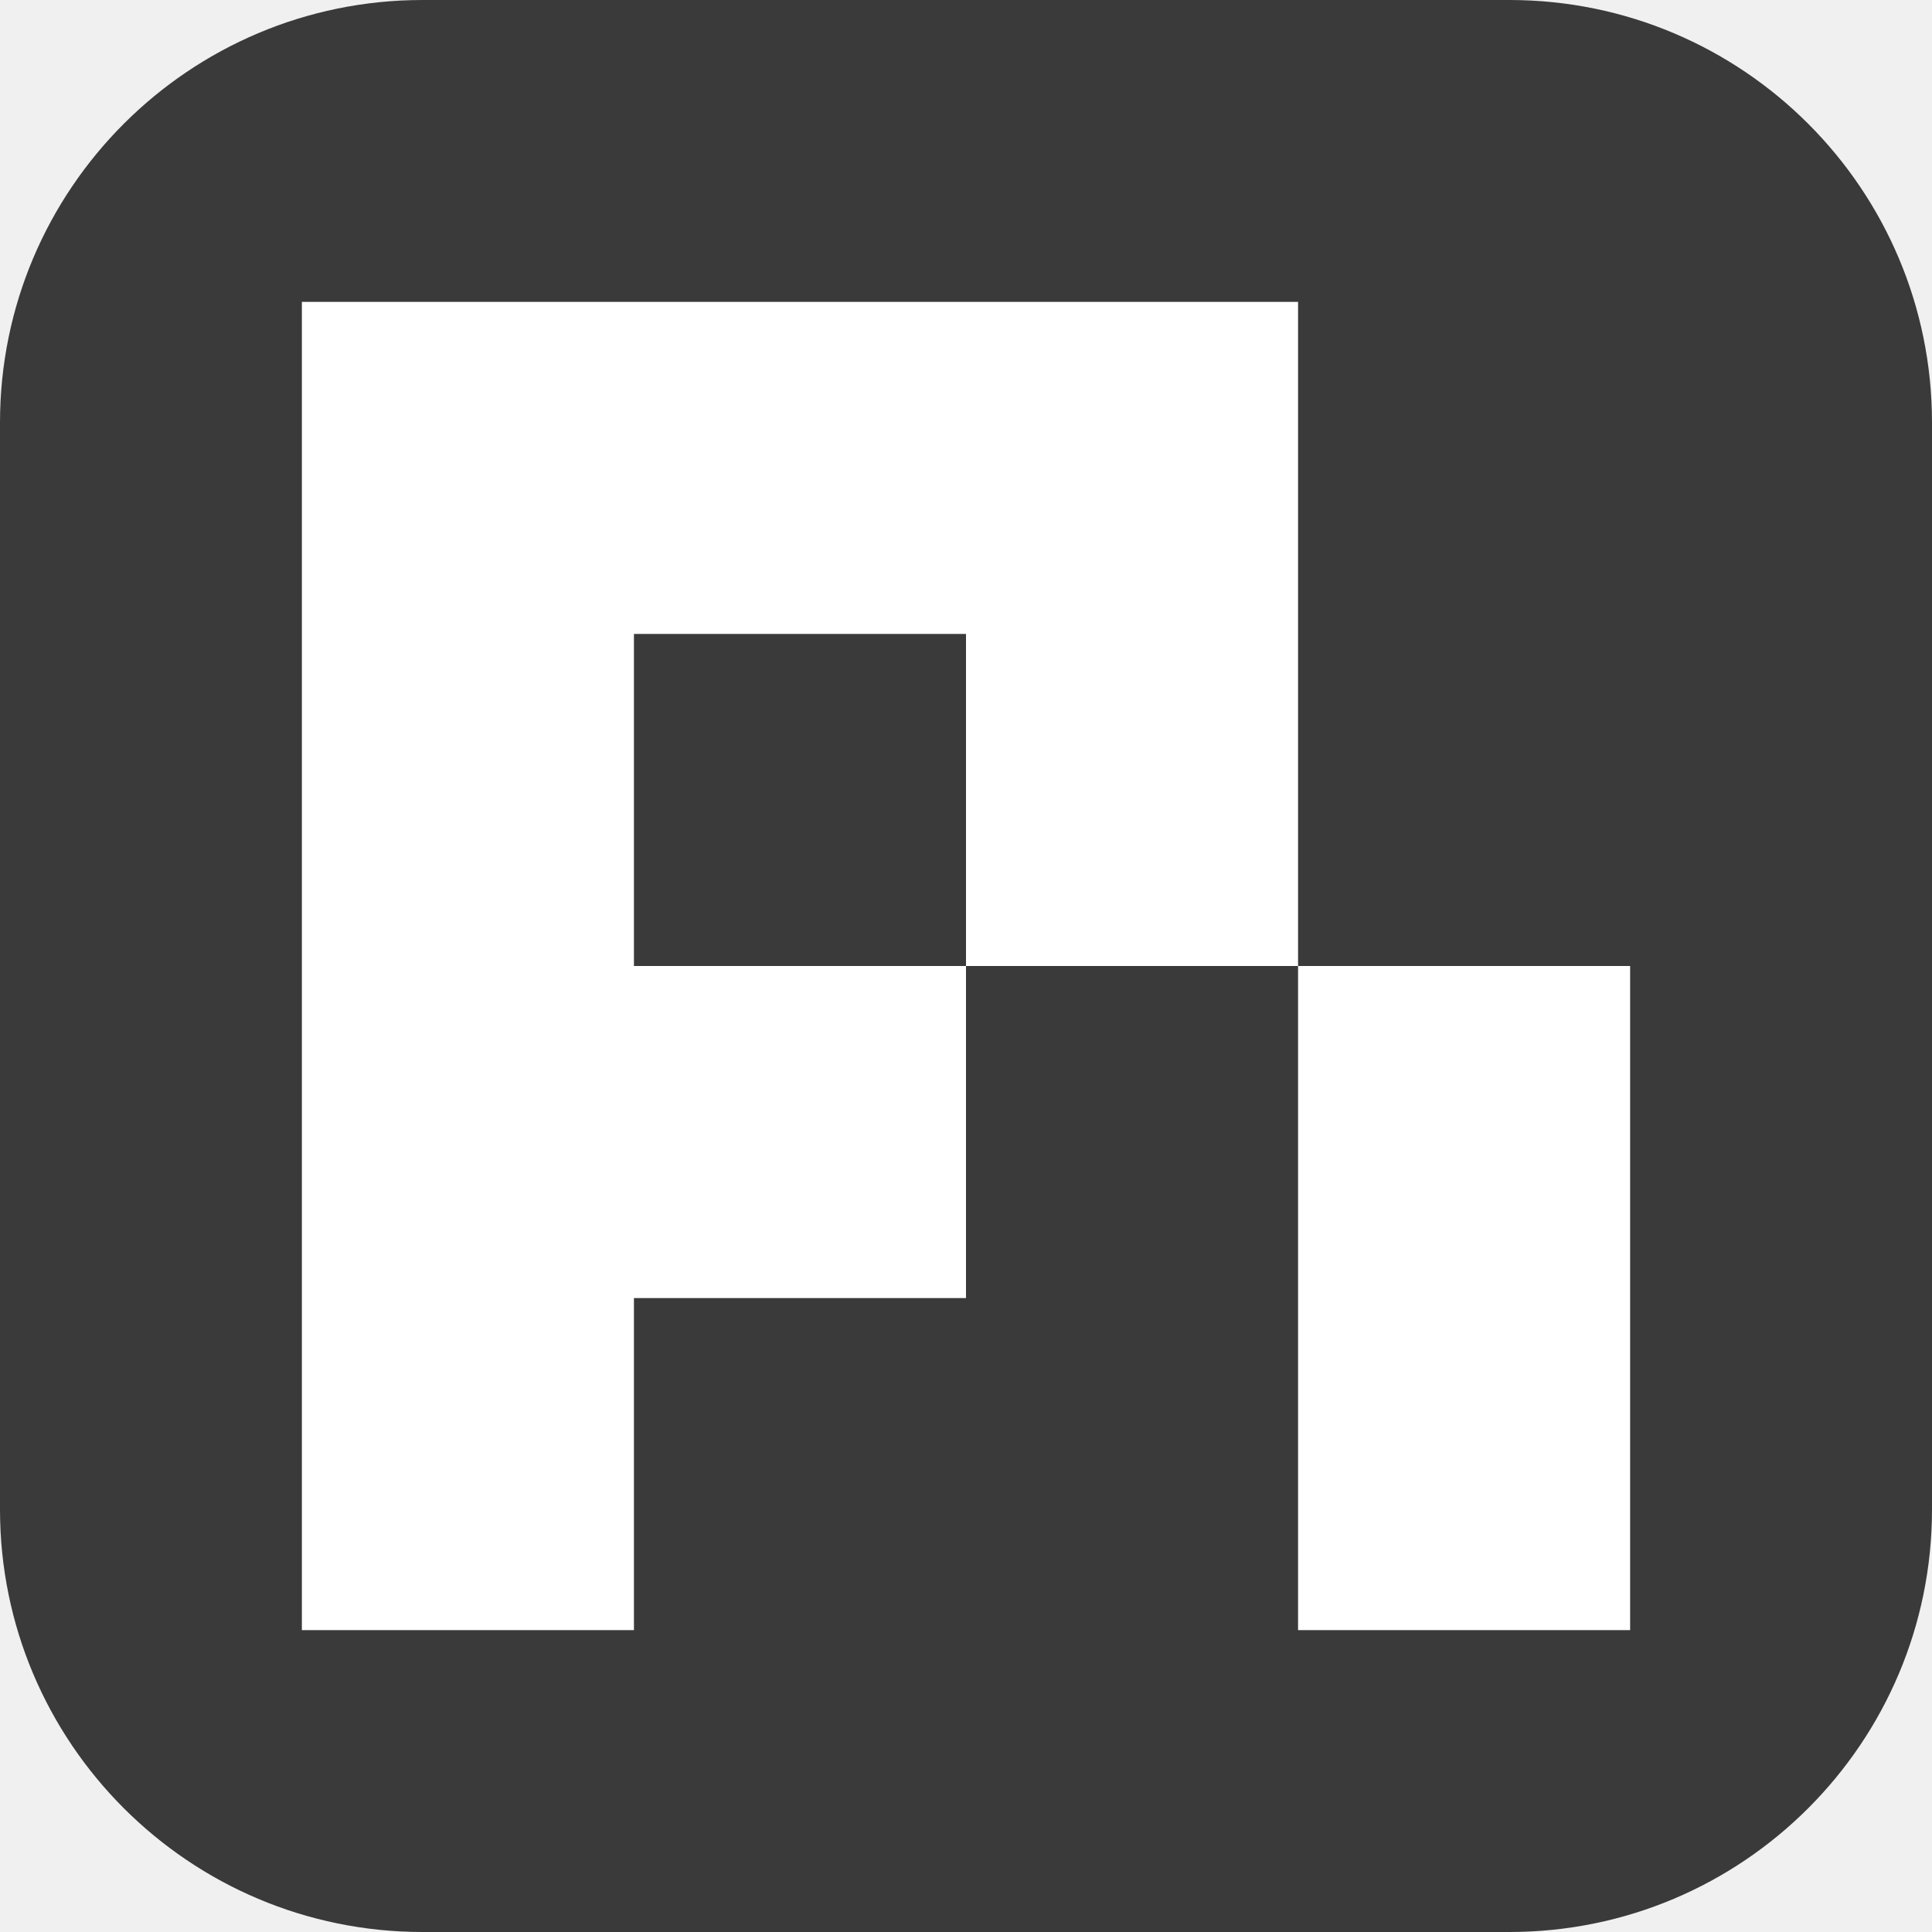
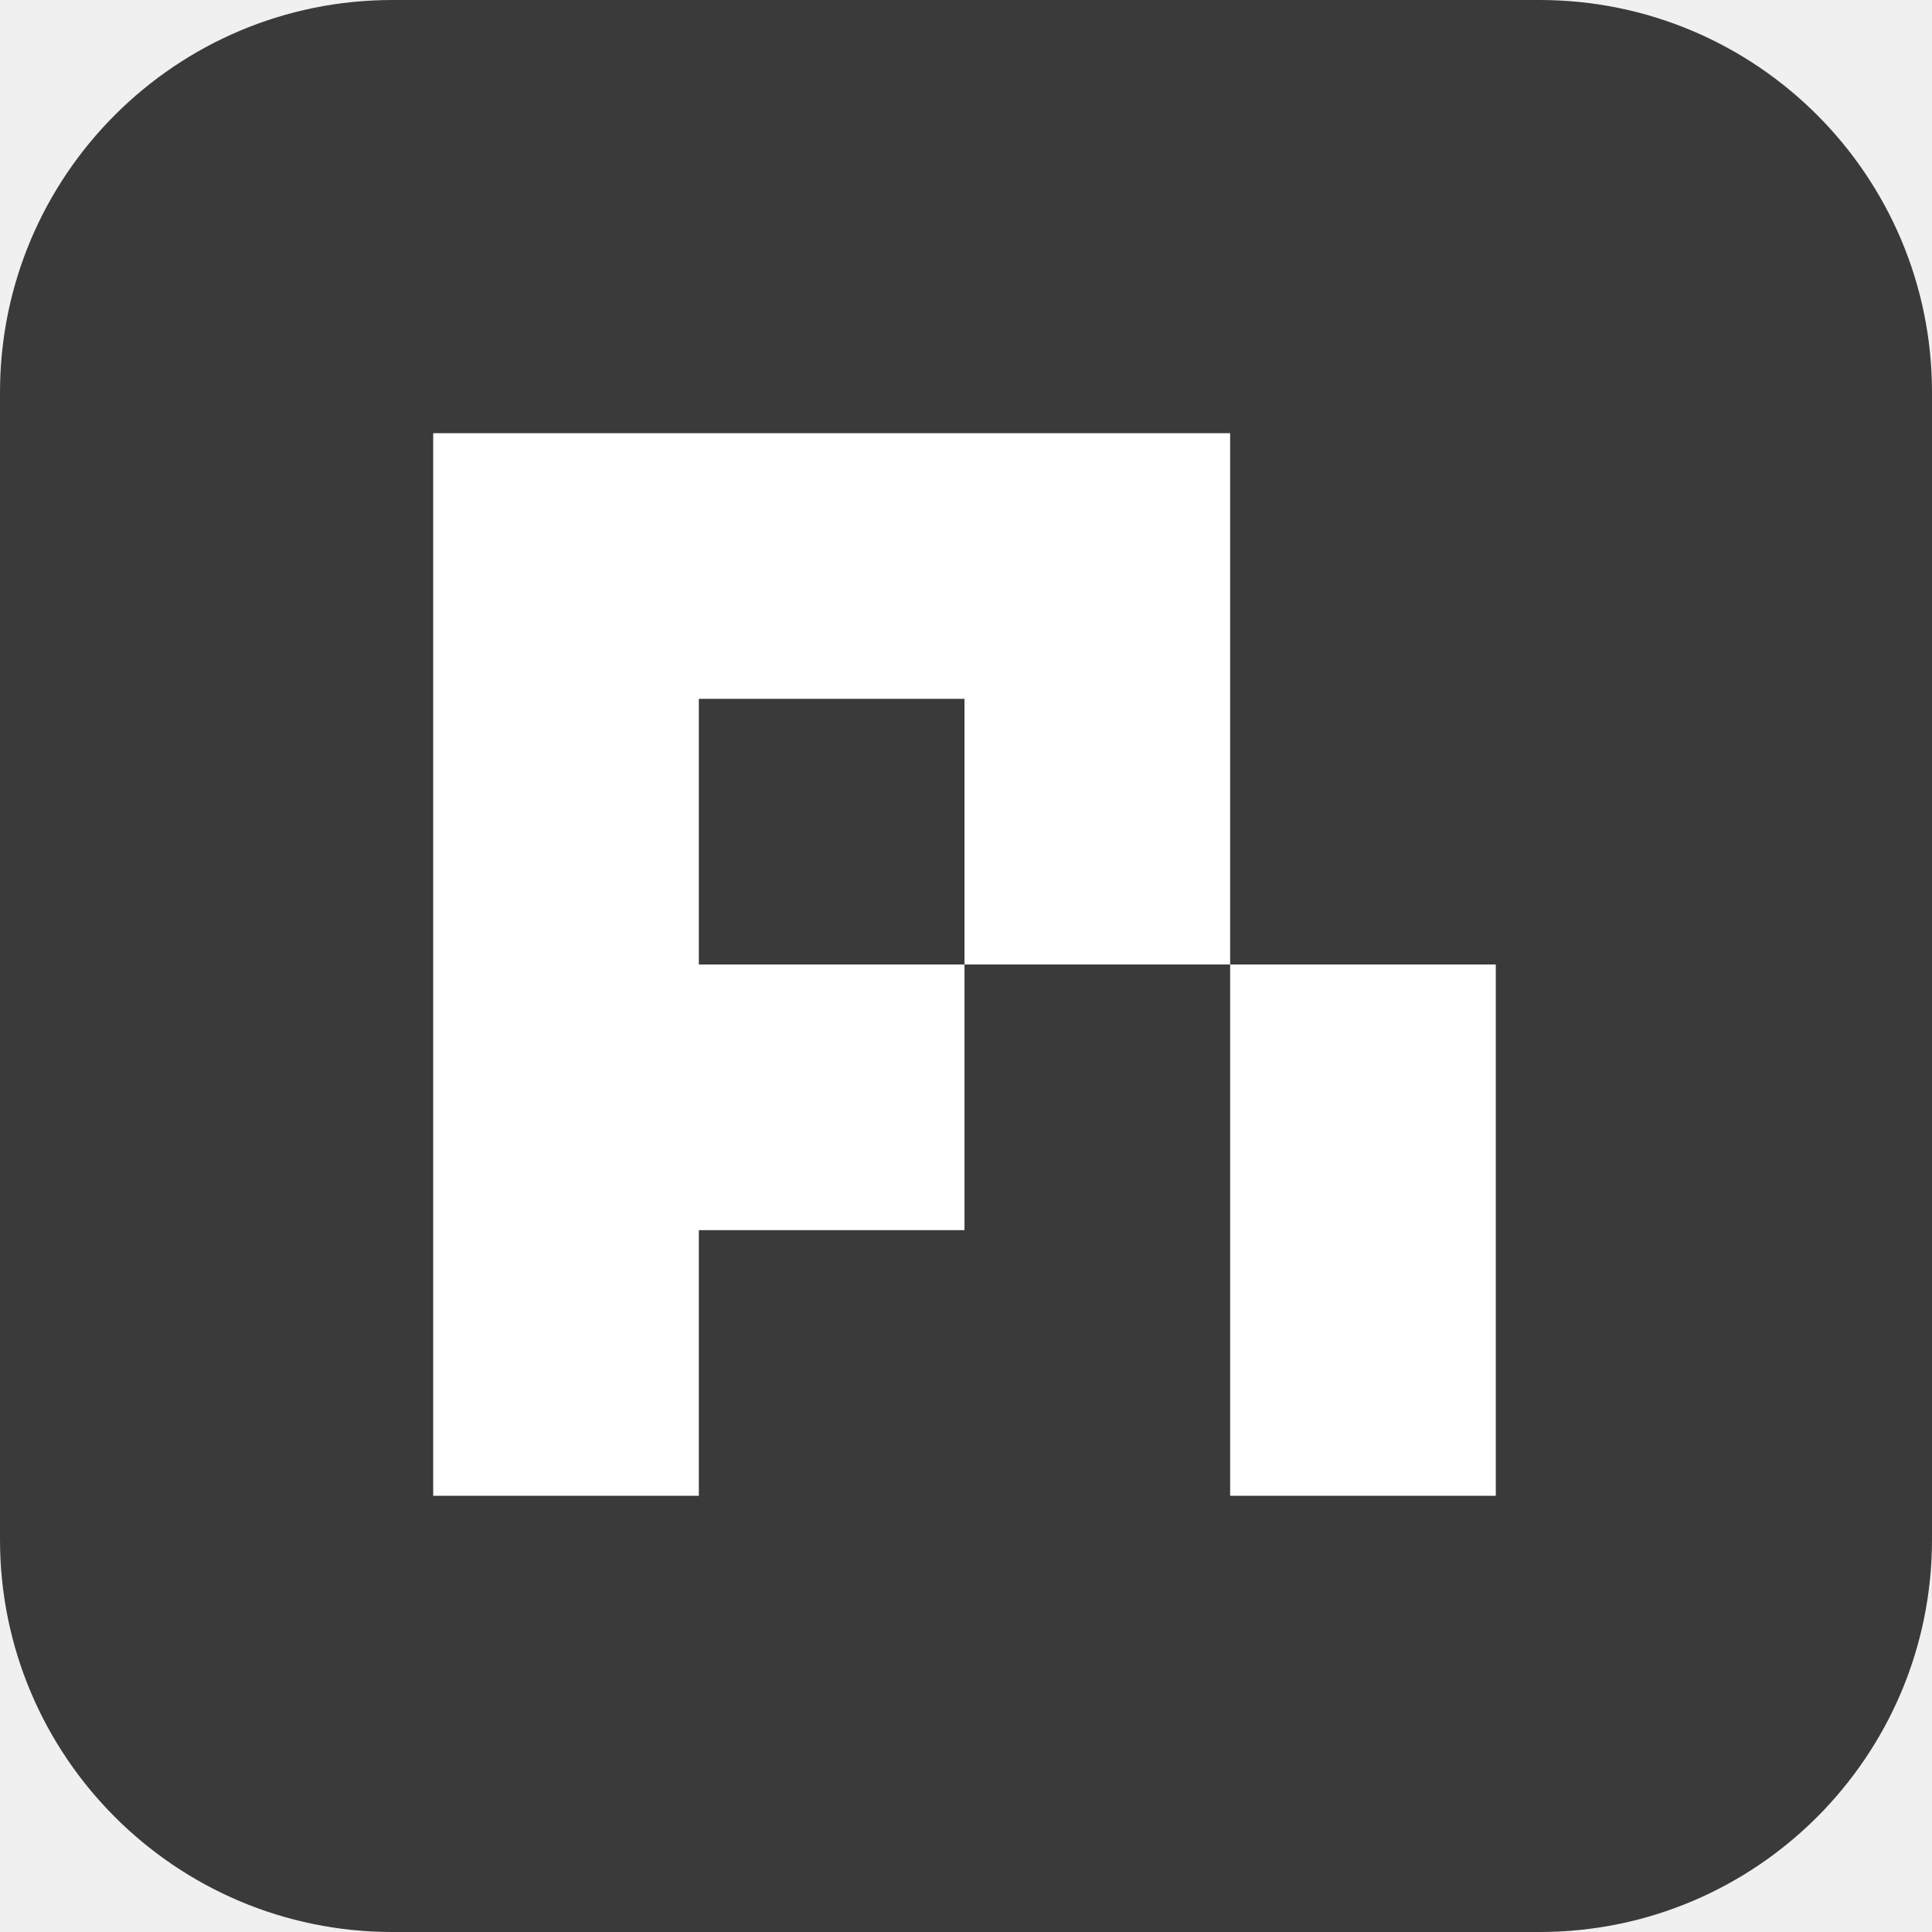
- <svg xmlns="http://www.w3.org/2000/svg" width="64" height="64" viewBox="0 0 64 64">
-   <rect width="64" height="64" rx="14" fill="#3a3a3a" />
-   <g fill="#ffffff" fill-rule="evenodd" transform="translate(8, 8) scale(2)">
+ <svg xmlns="http://www.w3.org/2000/svg" width="256" height="256" viewBox="0 0 256 256">
+   <rect width="256" height="256" rx="52" fill="#3a3a3a" />
+   <g fill="#ffffff" fill-rule="evenodd" transform="translate(51, 51) scale(6.4)">
    <path clip-rule="evenodd" d="M1 1h16.5v11H12v5.5H6.5V23H1V1zm5.5 5.5V12H12V6.5H6.5z" />
    <path d="M17.5 12H23v11h-5.5V12z" />
  </g>
</svg>
